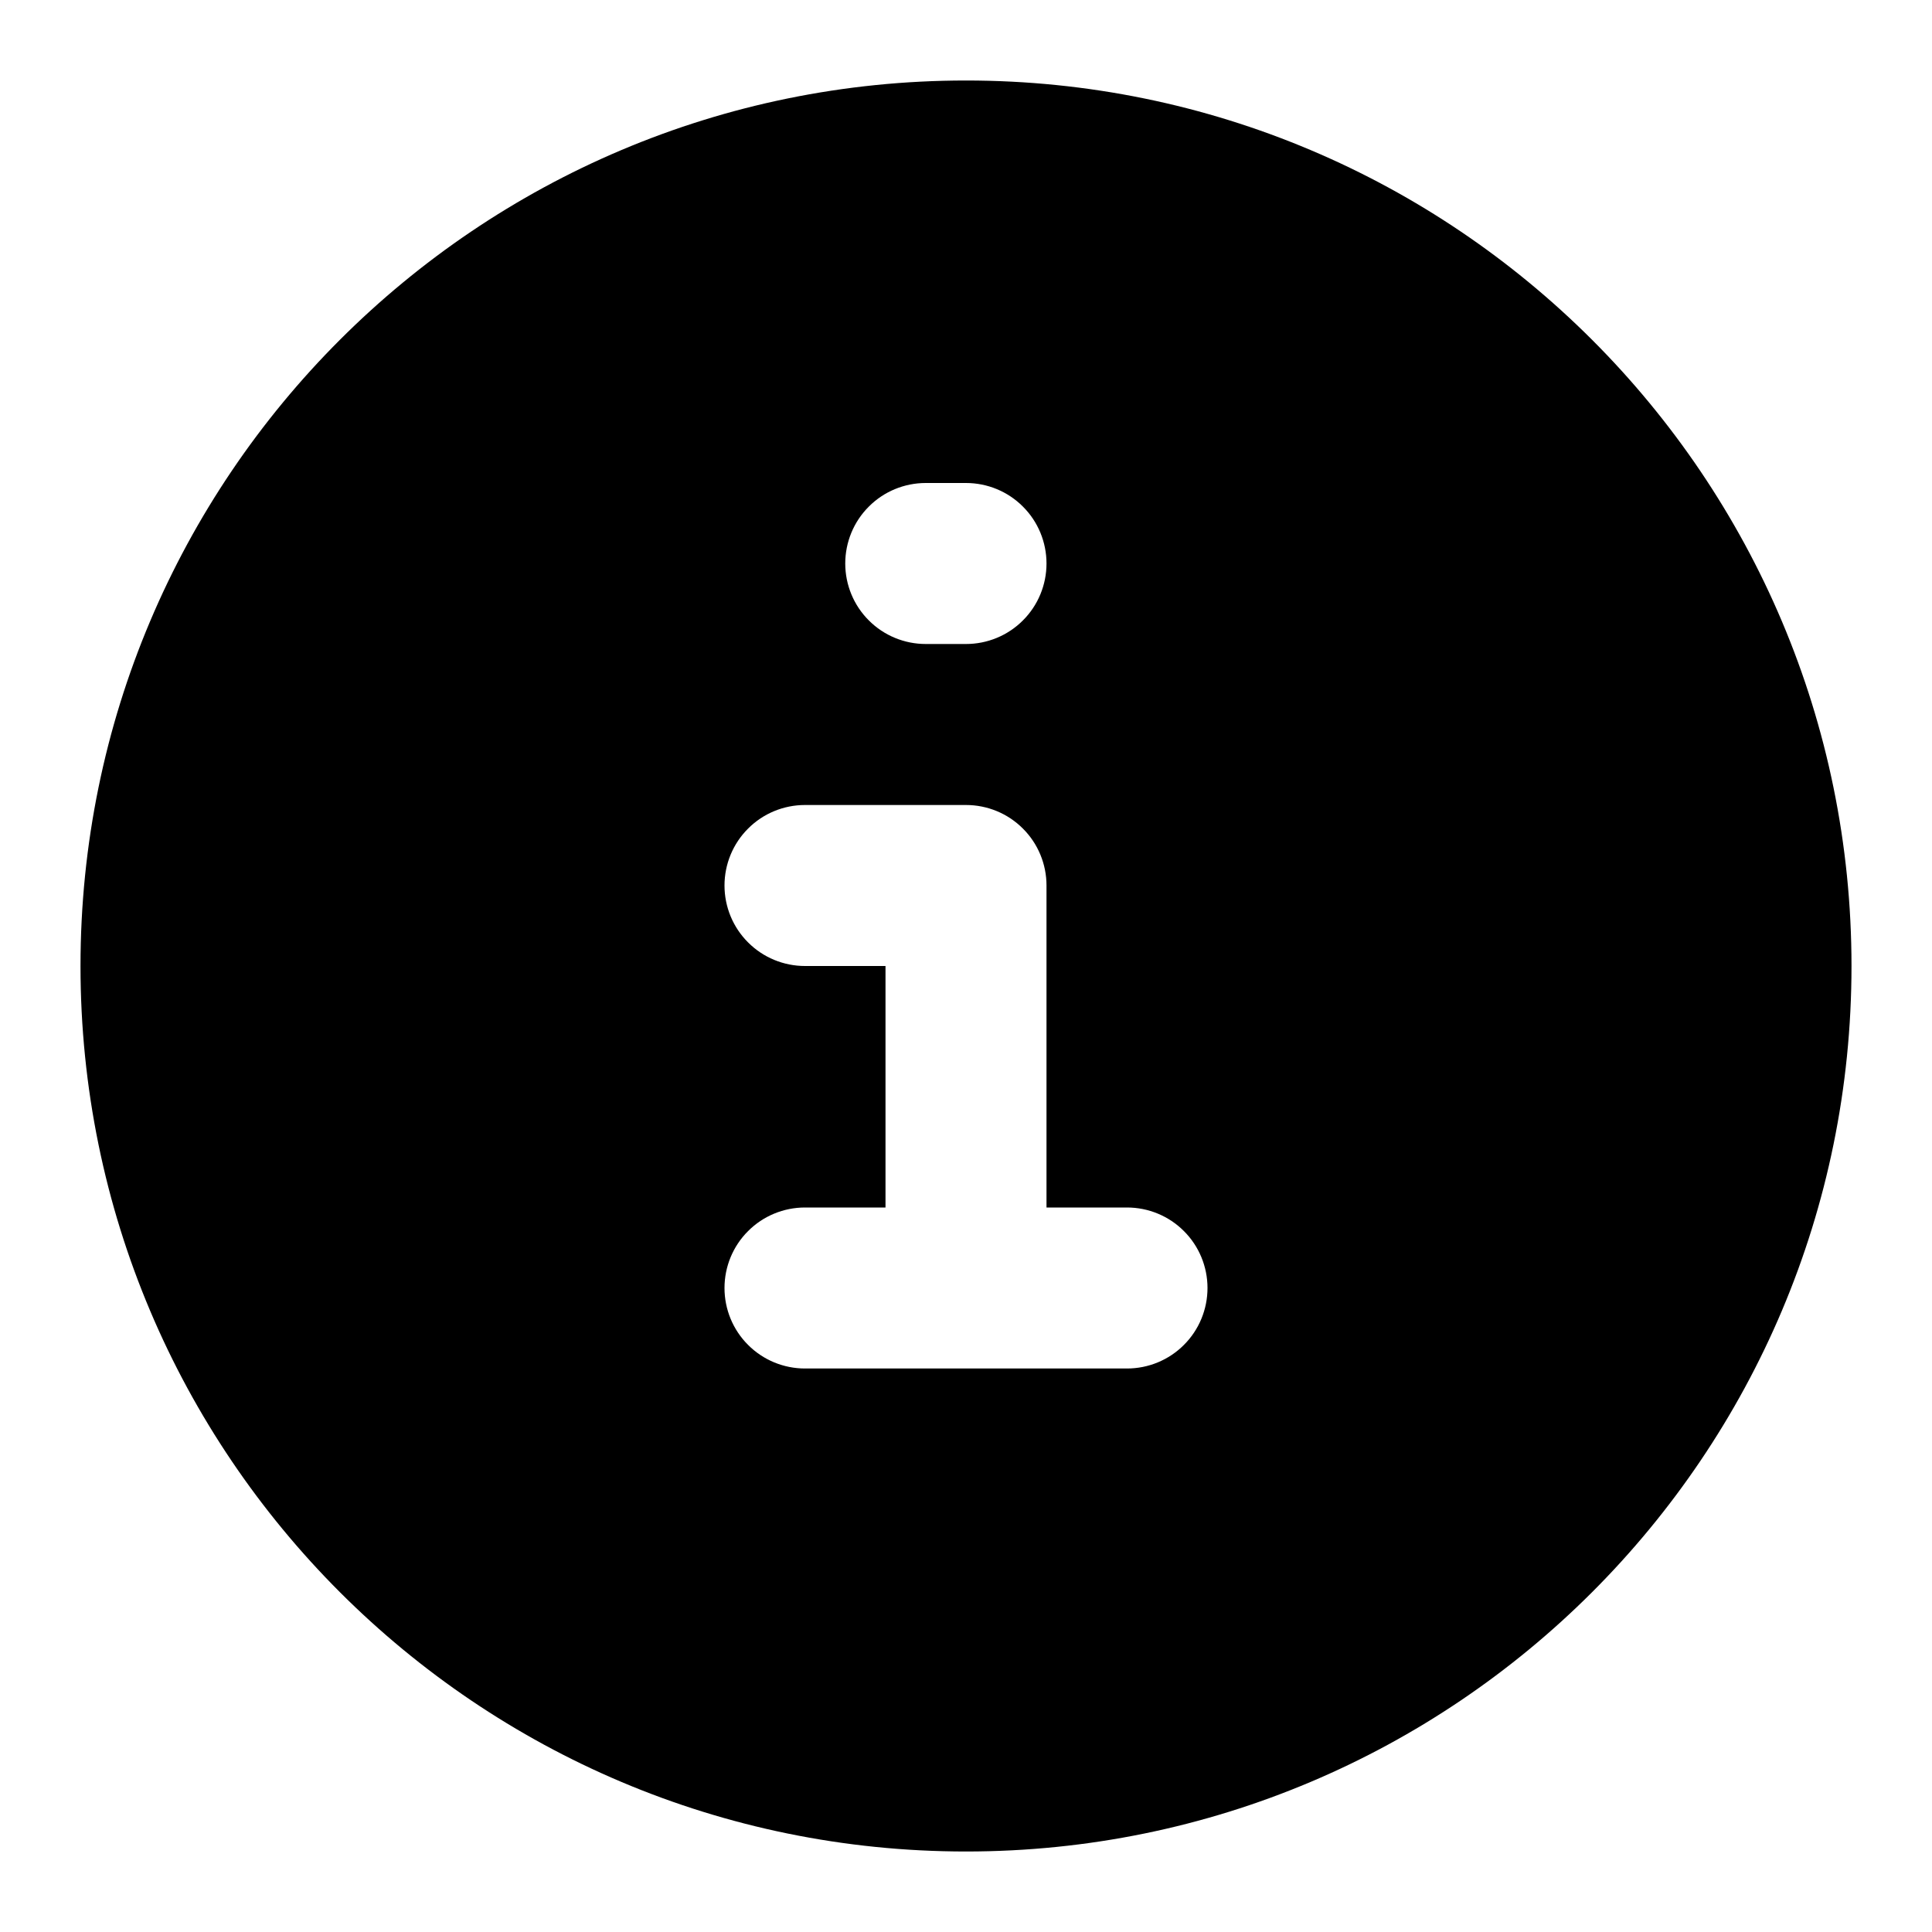
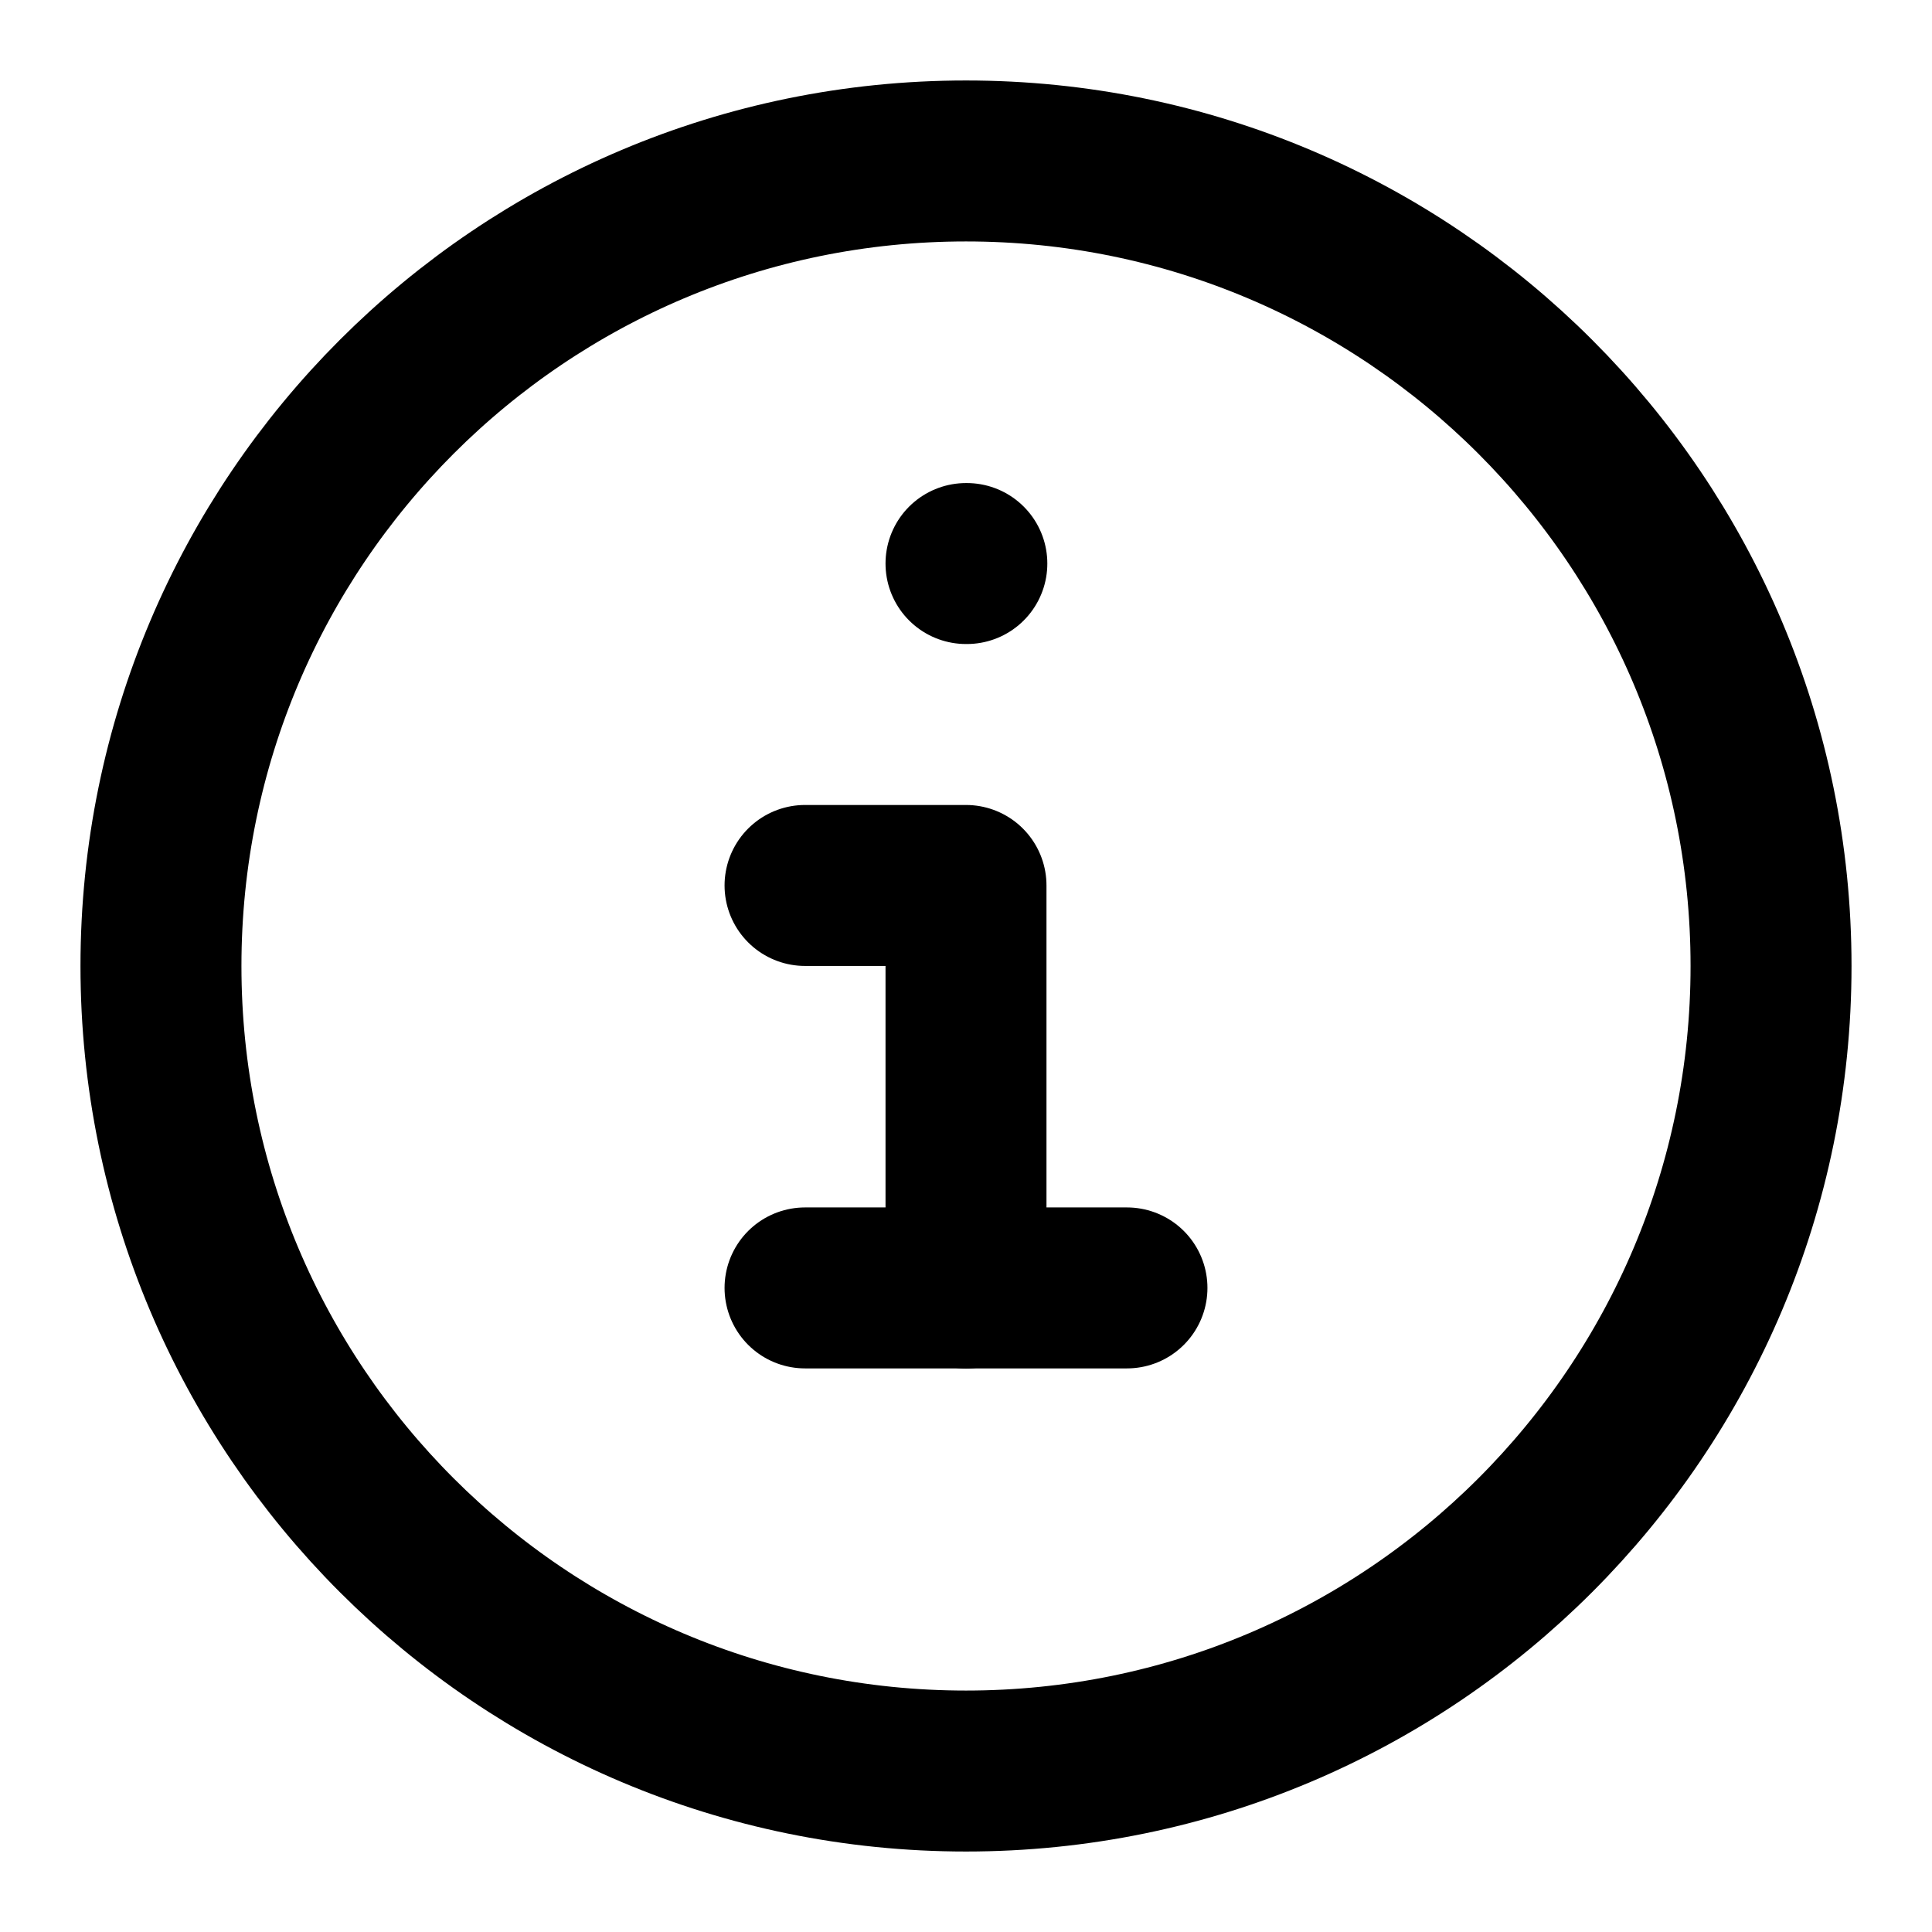
- <svg xmlns="http://www.w3.org/2000/svg" width="24" height="24" viewBox="0 0 24 24" fill="none">
-   <path fill-rule="evenodd" clip-rule="evenodd" d="M12 1C5.925 1 1 5.925 1 12C1 18.075 5.925 23 12 23C18.075 23 23 18.075 23 12C23 5.925 18.075 1 12 1ZM11.5 6C11.235 6 10.98 6.105 10.793 6.293C10.605 6.48 10.5 6.735 10.5 7C10.5 7.265 10.605 7.52 10.793 7.707C10.98 7.895 11.235 8 11.5 8H12C12.265 8 12.52 7.895 12.707 7.707C12.895 7.52 13 7.265 13 7C13 6.735 12.895 6.48 12.707 6.293C12.52 6.105 12.265 6 12 6H11.5ZM10 10C9.735 10 9.48 10.105 9.293 10.293C9.105 10.48 9 10.735 9 11C9 11.265 9.105 11.52 9.293 11.707C9.48 11.895 9.735 12 10 12H11V15H10C9.735 15 9.48 15.105 9.293 15.293C9.105 15.48 9 15.735 9 16C9 16.265 9.105 16.52 9.293 16.707C9.48 16.895 9.735 17 10 17H14C14.265 17 14.52 16.895 14.707 16.707C14.895 16.52 15 16.265 15 16C15 15.735 14.895 15.48 14.707 15.293C14.52 15.105 14.265 15 14 15H13V11C13 10.735 12.895 10.48 12.707 10.293C12.52 10.105 12.265 10 12 10H10Z" fill="black" />
+ <svg xmlns="http://www.w3.org/2000/svg" width="16" height="16" viewBox="0 0 16 16" fill="none">
+   <path d="M8 14.667C11.682 14.667 14.667 11.682 14.667 8C14.667 4.318 11.682 1.333 8 1.333C4.318 1.333 1.333 4.318 1.333 8C1.333 11.682 4.318 14.667 8 14.667Z" stroke="black" stroke-width="1.333" />
+   <path d="M8 4.667H8.007" stroke="black" stroke-width="1.333" stroke-linecap="round" />
+   <path d="M6.667 7.333H8V10.667" stroke="black" stroke-width="1.333" stroke-linecap="round" stroke-linejoin="round" />
+   <path d="M6.667 10.666H9.333" stroke="black" stroke-width="1.333" stroke-linecap="round" stroke-linejoin="round" />
</svg>
